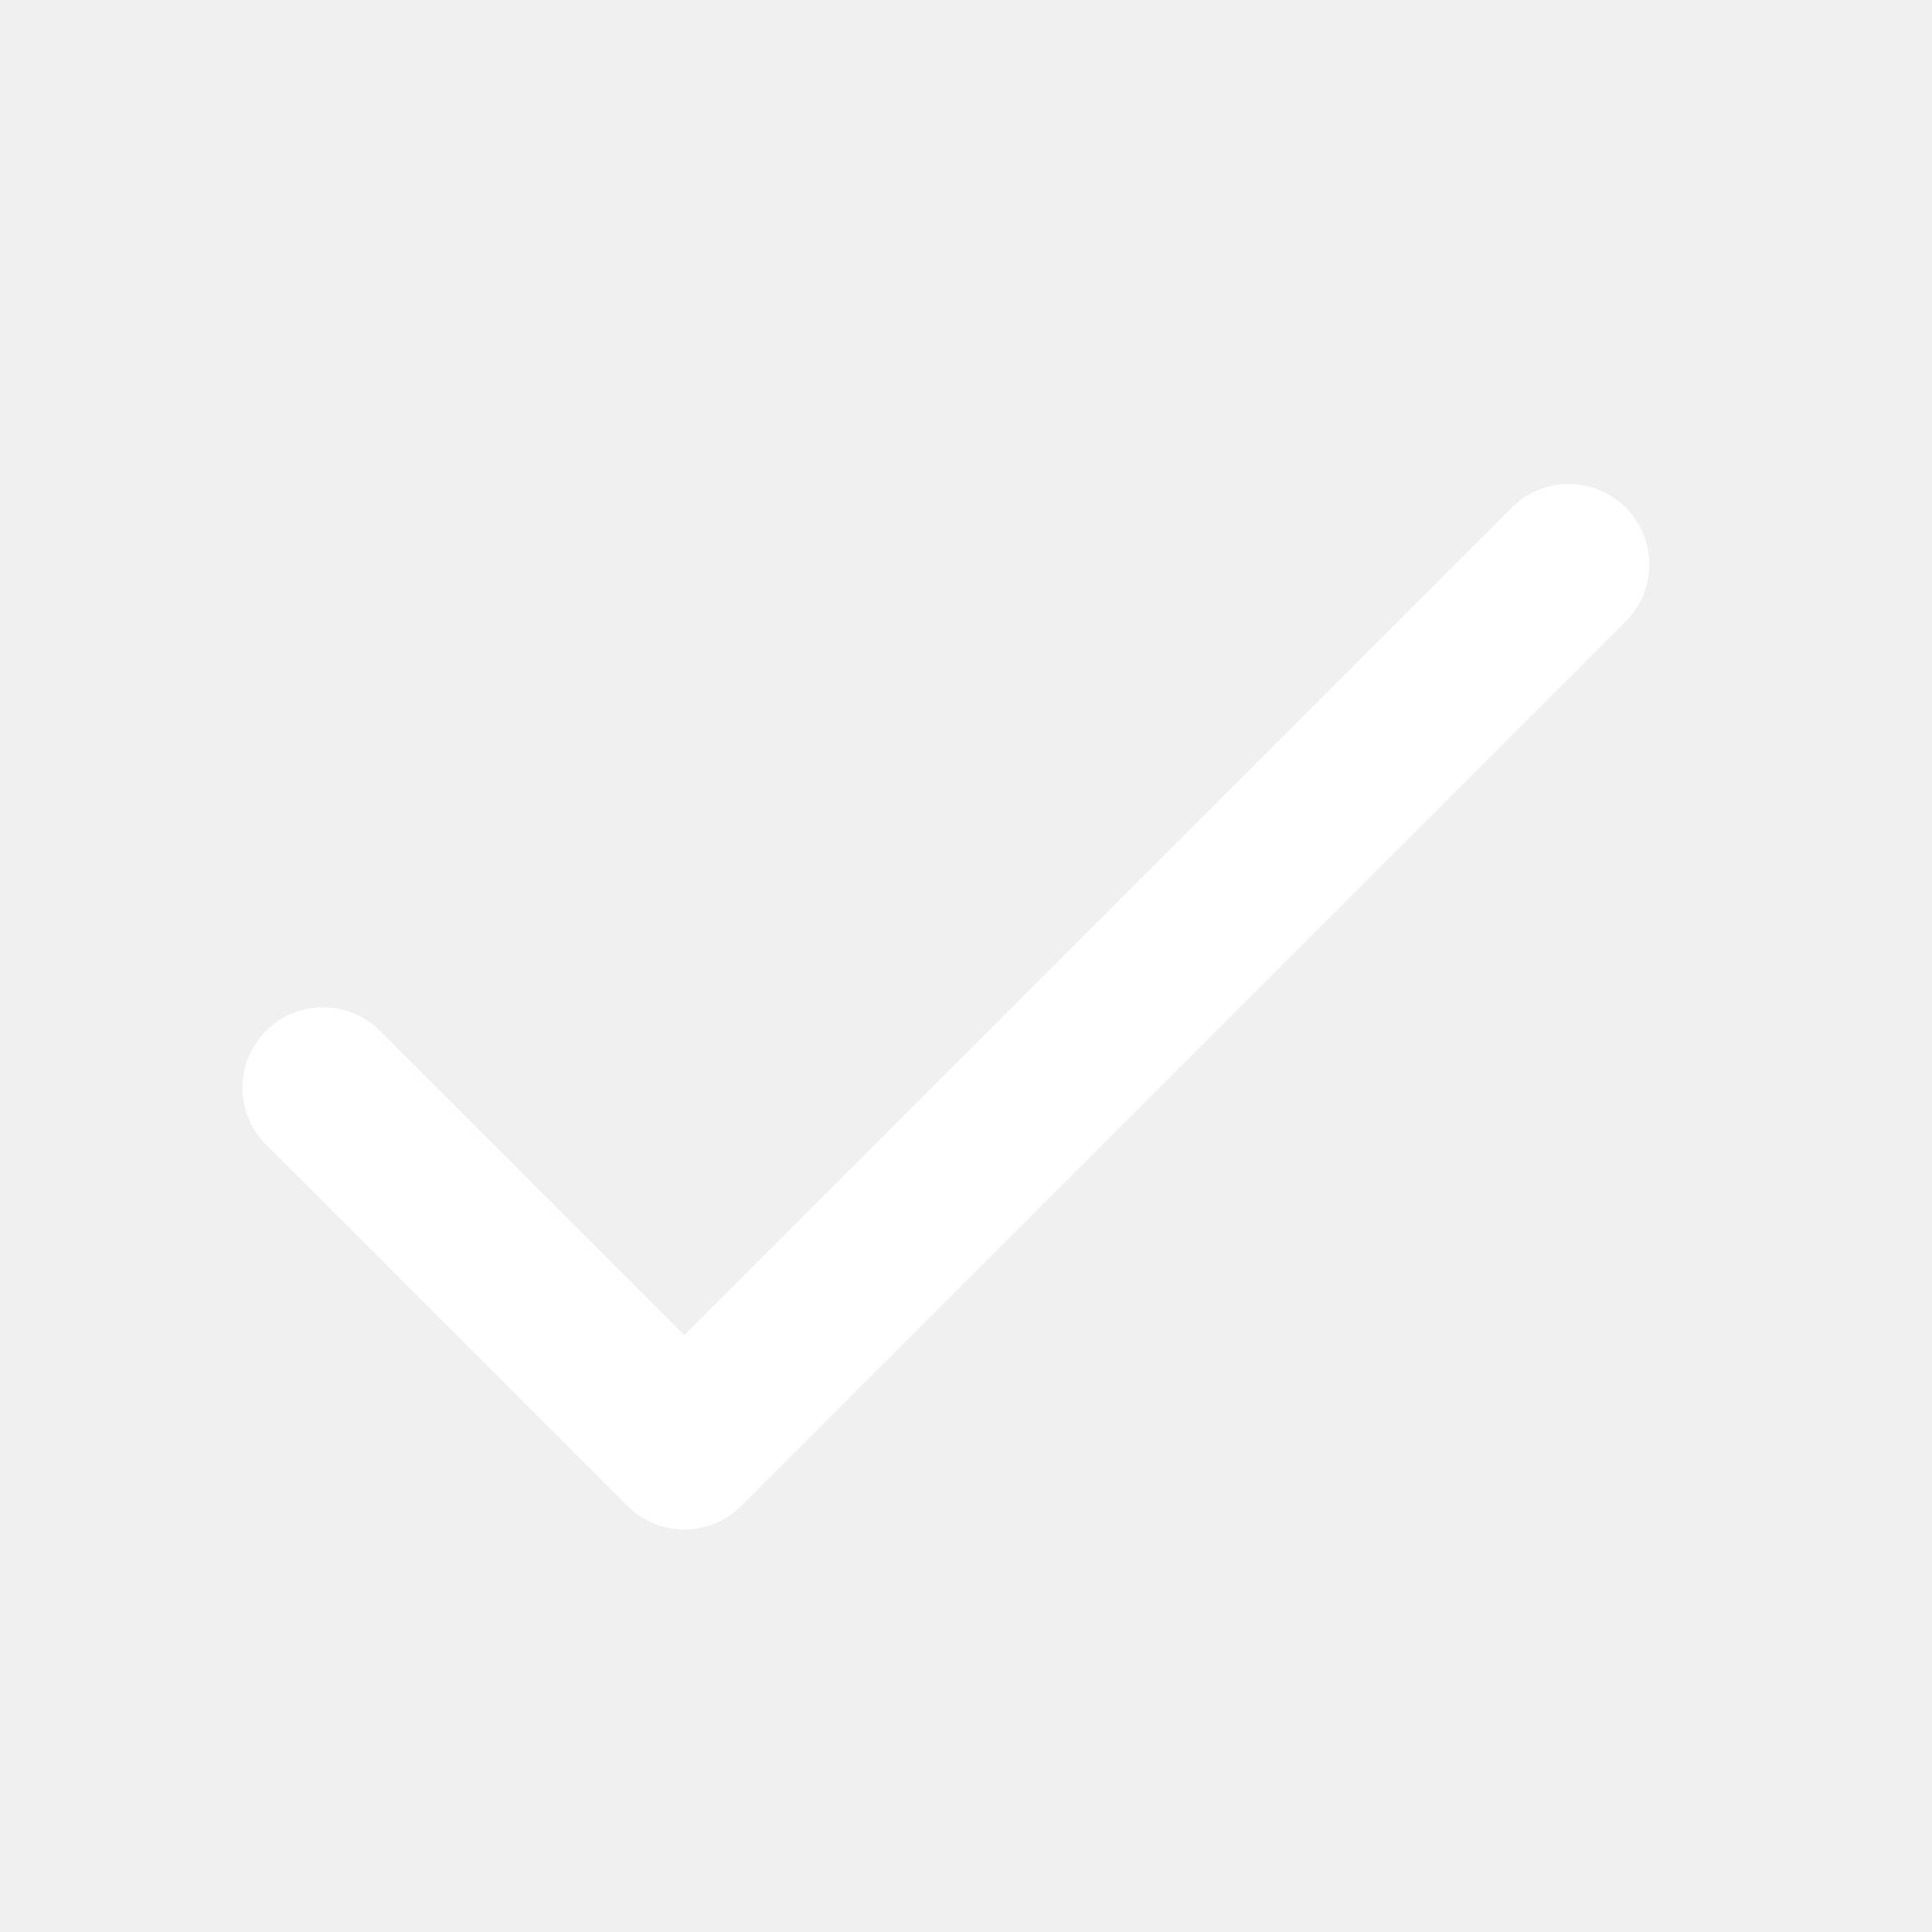
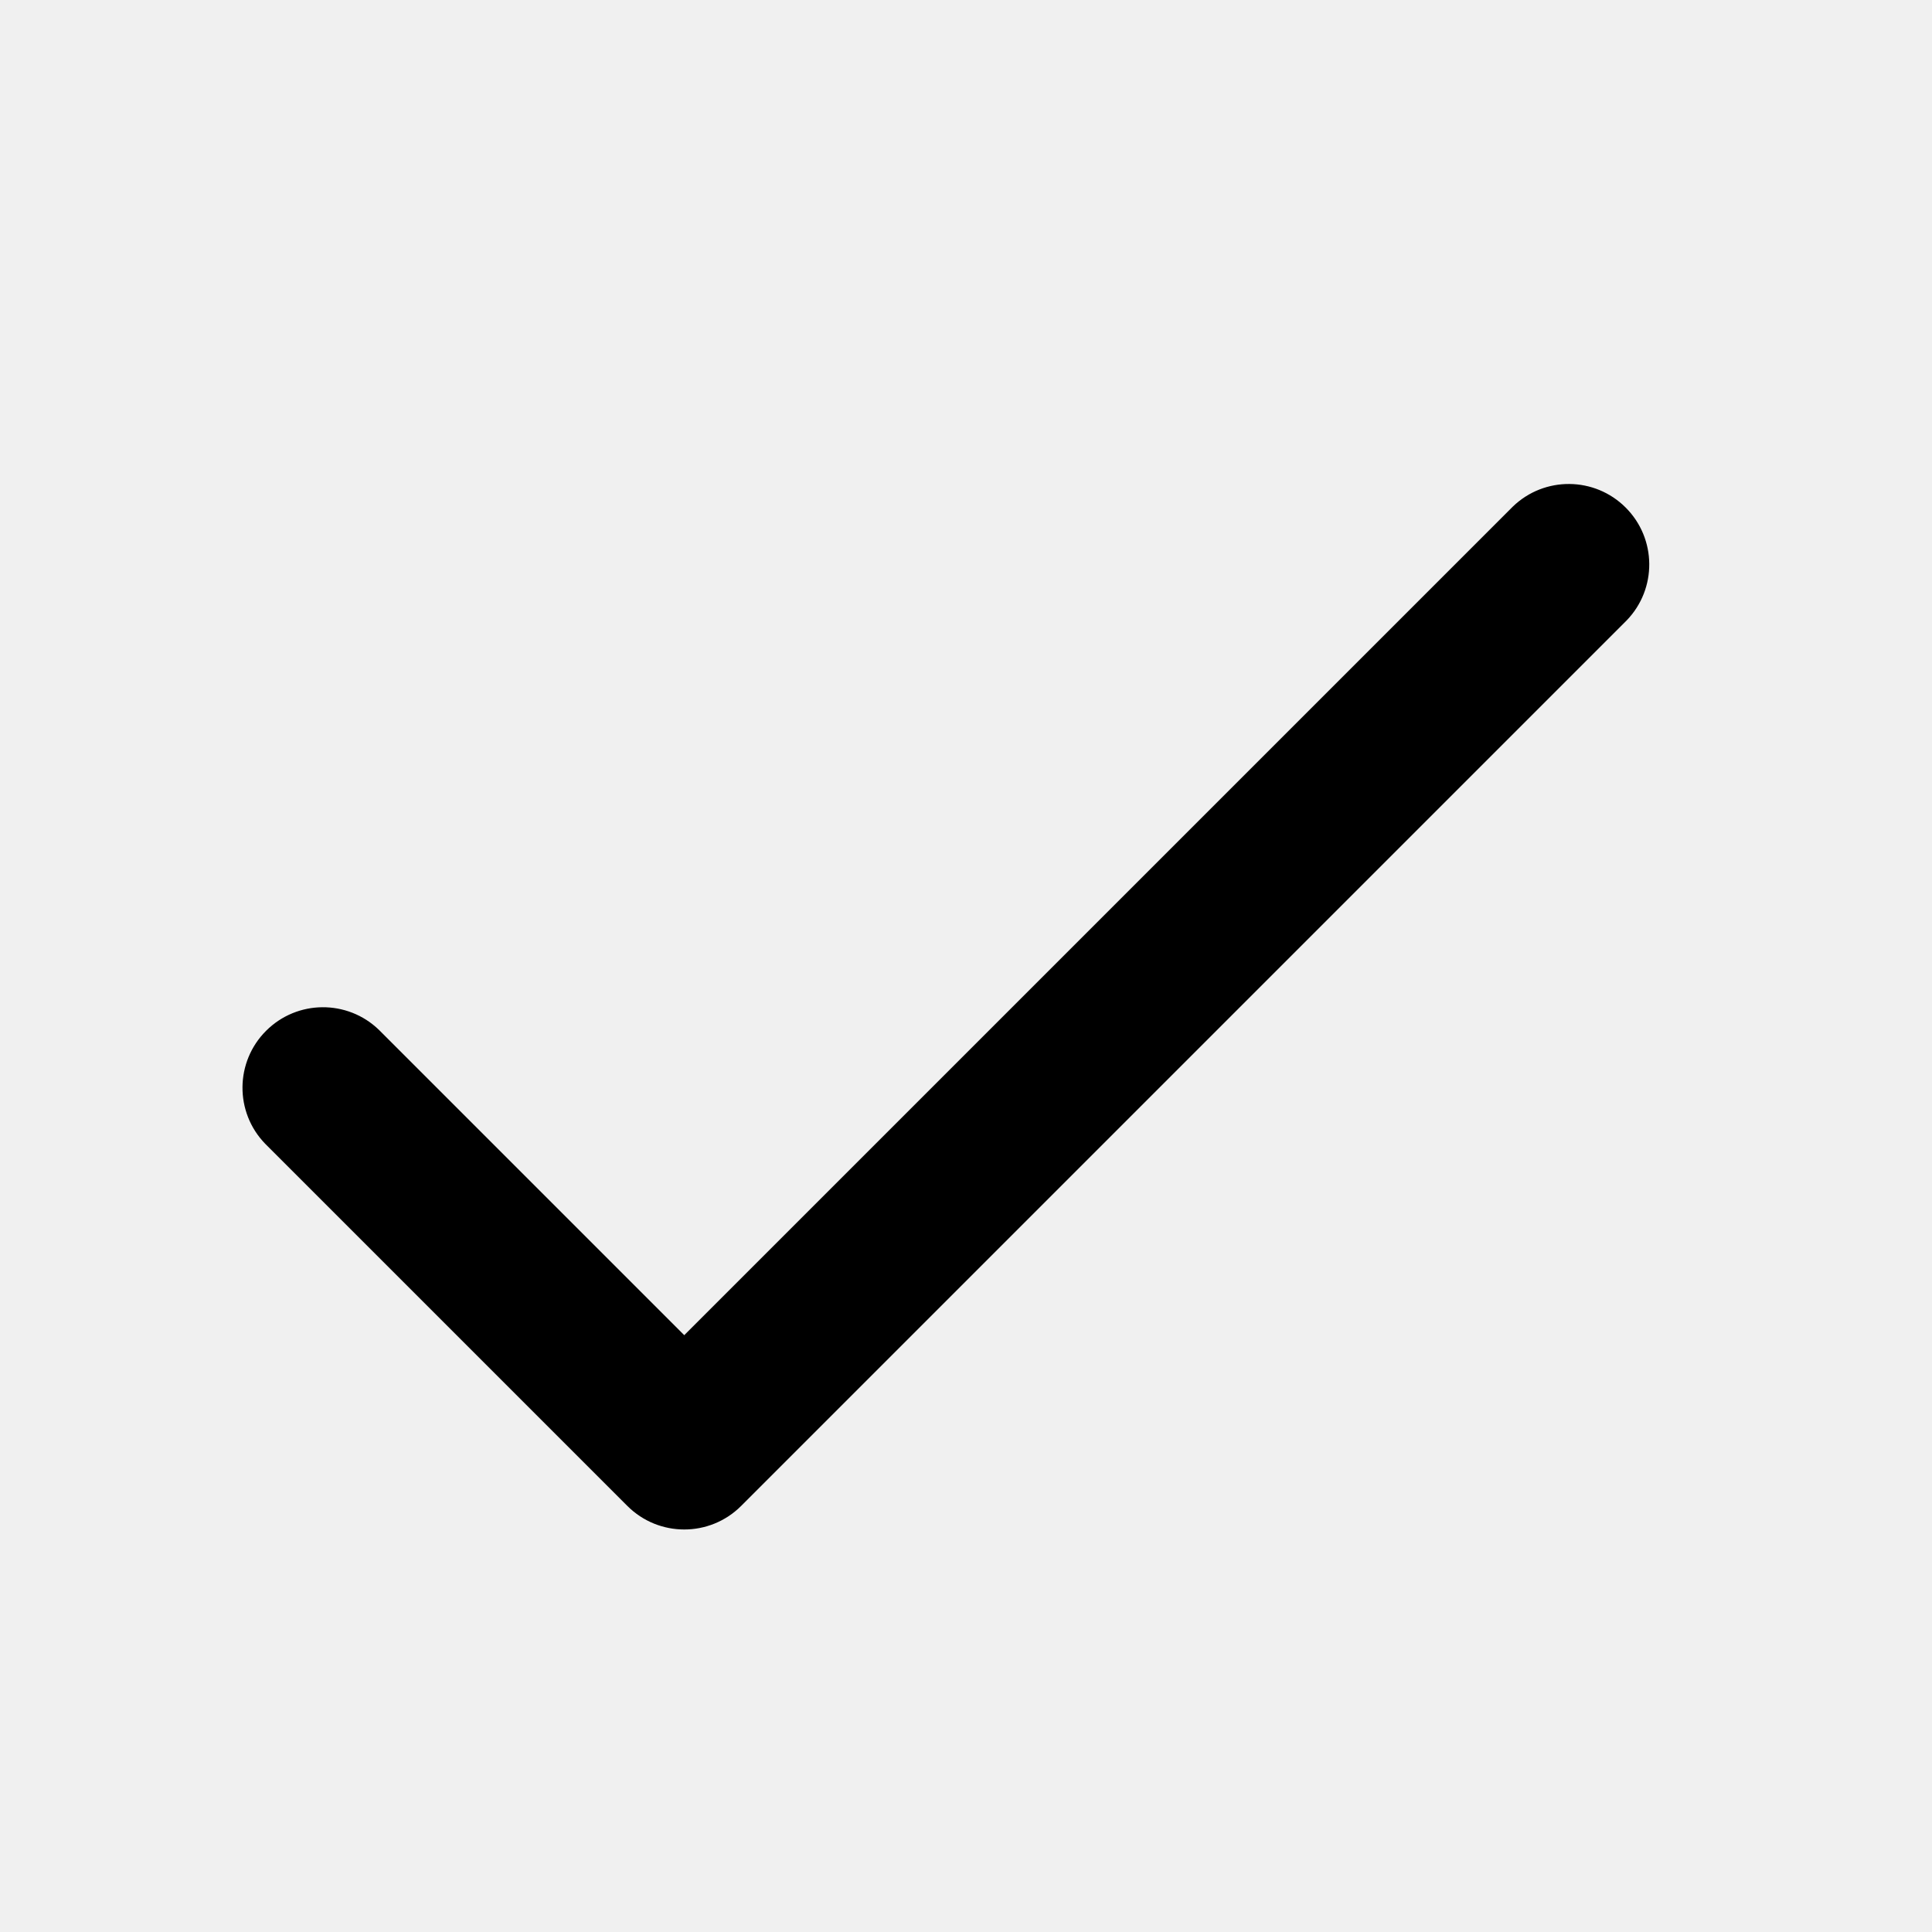
<svg xmlns="http://www.w3.org/2000/svg" width="24" height="24" fill="none" viewBox="0 0 24 24">
-   <path d="m8.5 16.586-3.793-3.793a1 1 0 0 0-1.414 1.414l4.5 4.5a1 1 0 0 0 1.414 0l11-11a1 1 0 0 0-1.414-1.414L8.5 16.586Z" fill="#fff" />
+   <path d="m8.5 16.586-3.793-3.793a1 1 0 0 0-1.414 1.414l4.5 4.5a1 1 0 0 0 1.414 0l11-11a1 1 0 0 0-1.414-1.414L8.5 16.586Z" fill="#000" />
</svg>
